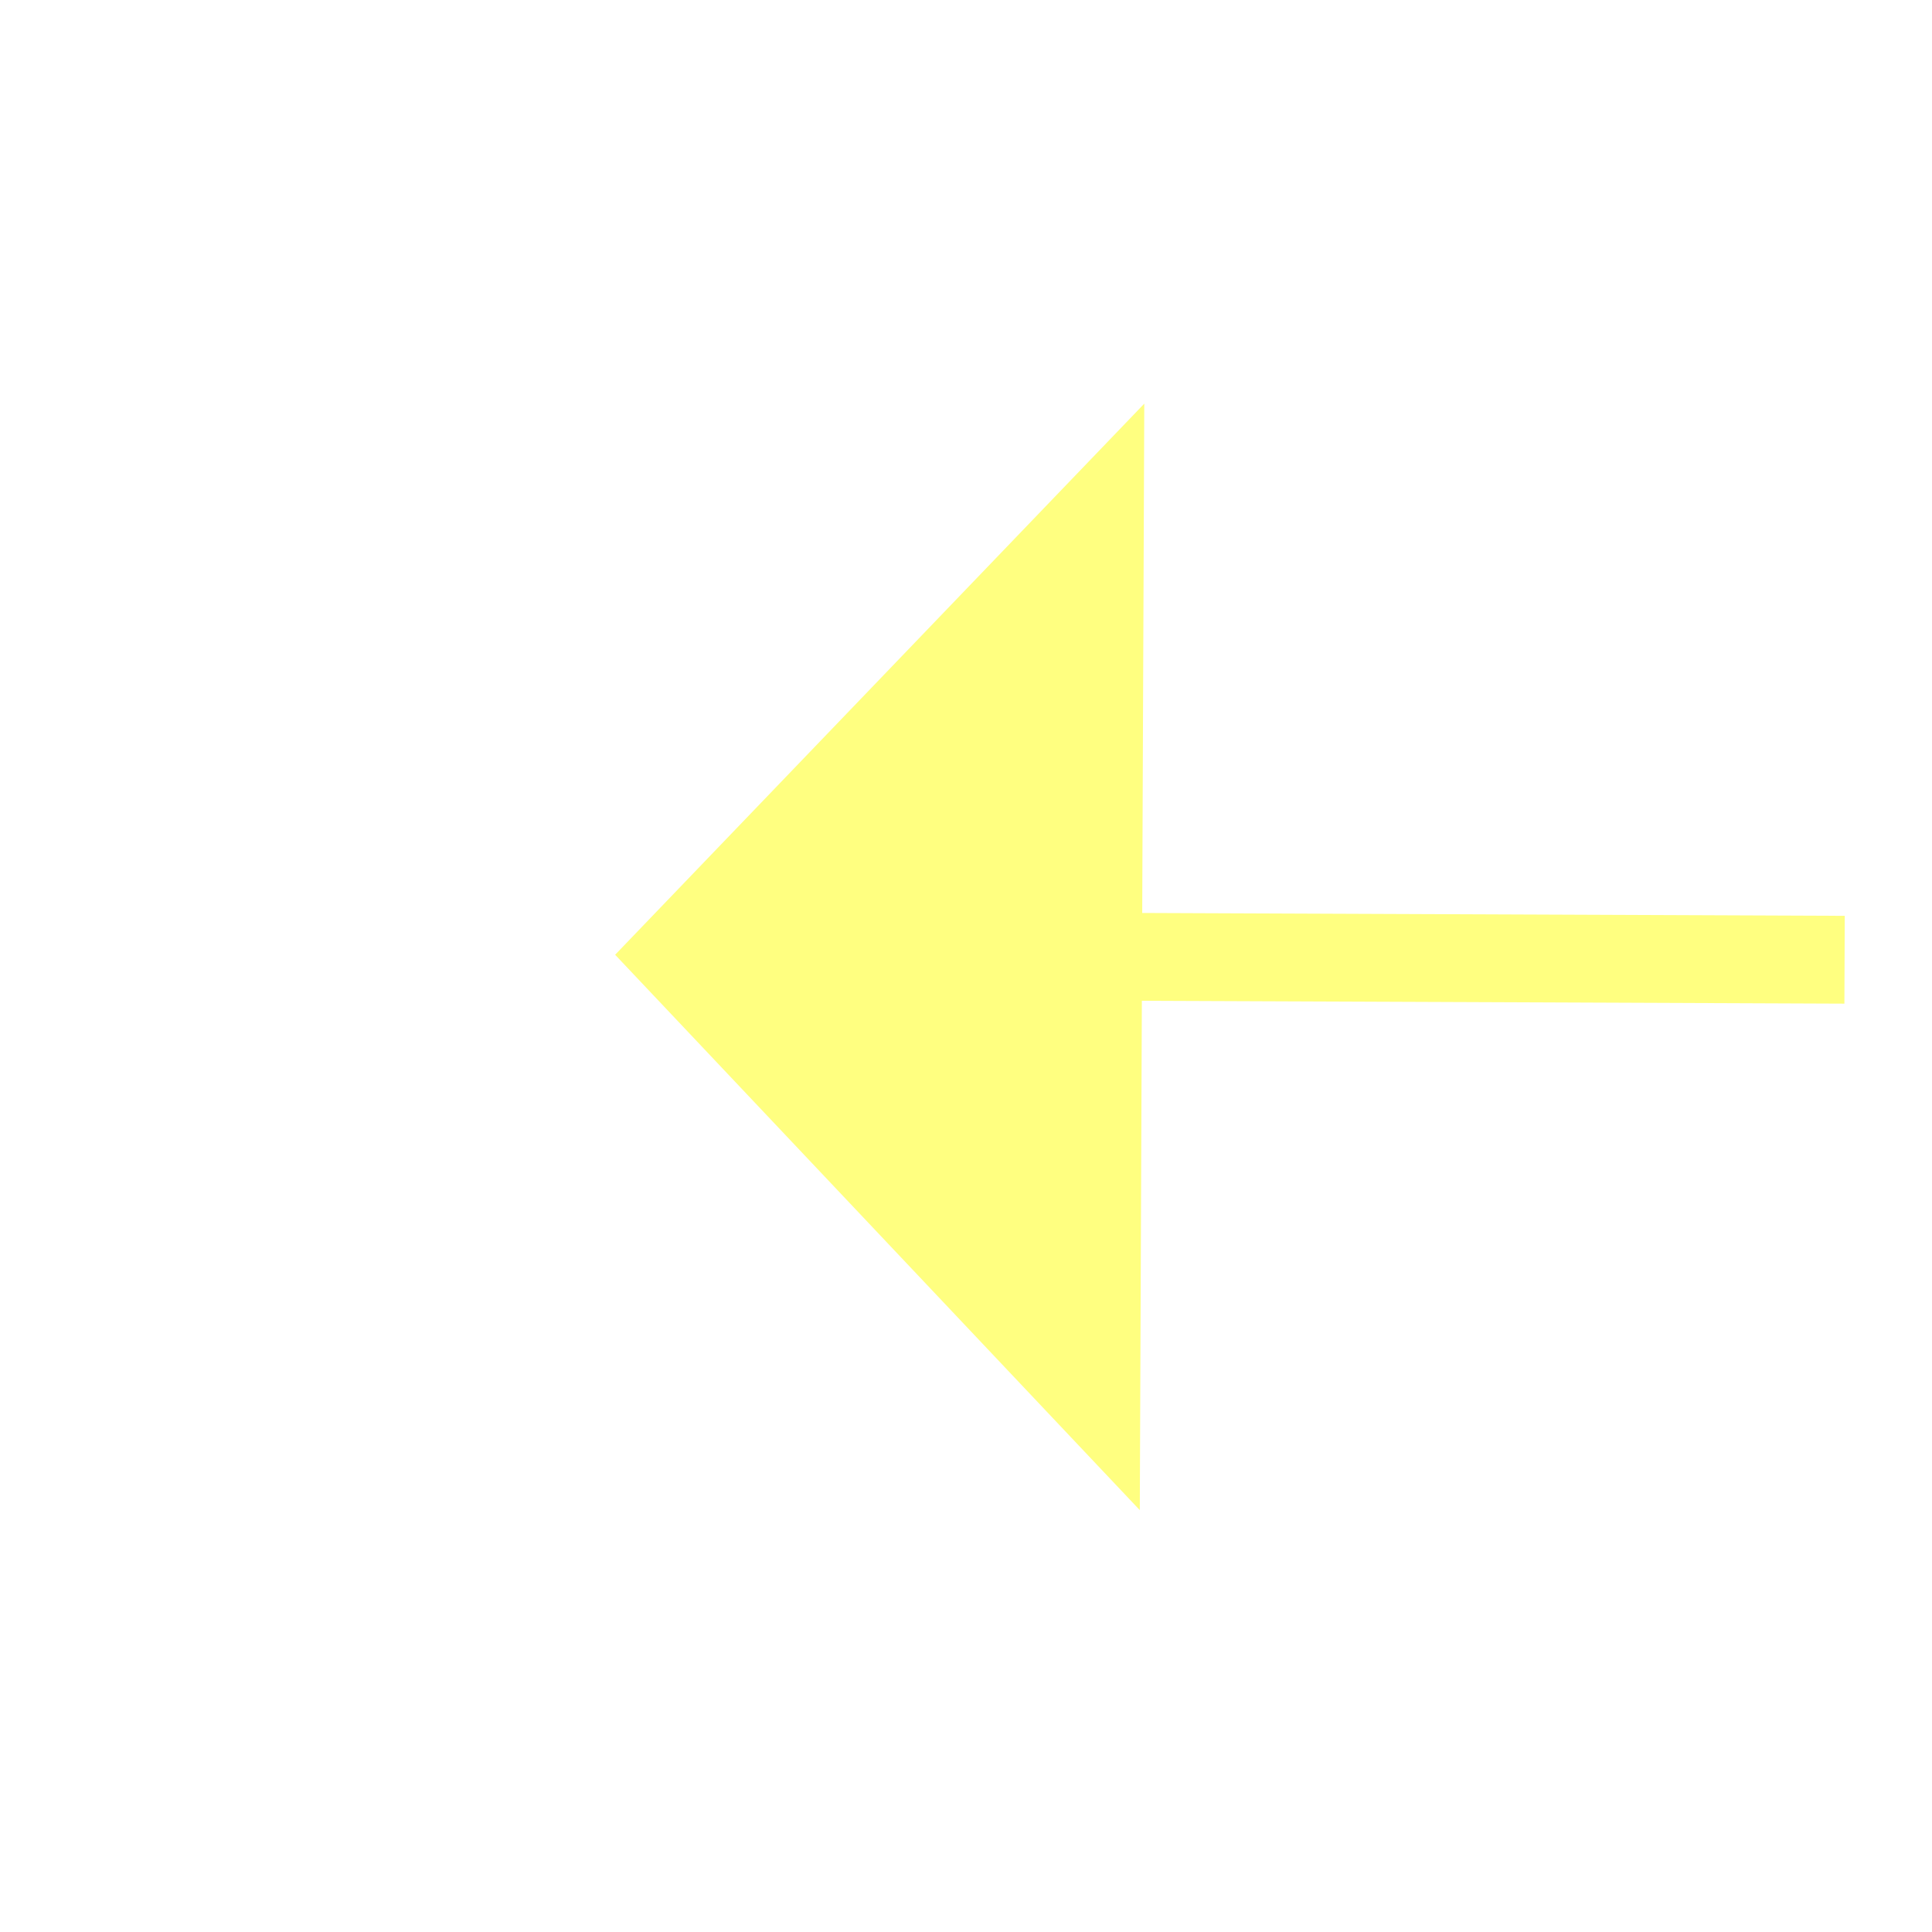
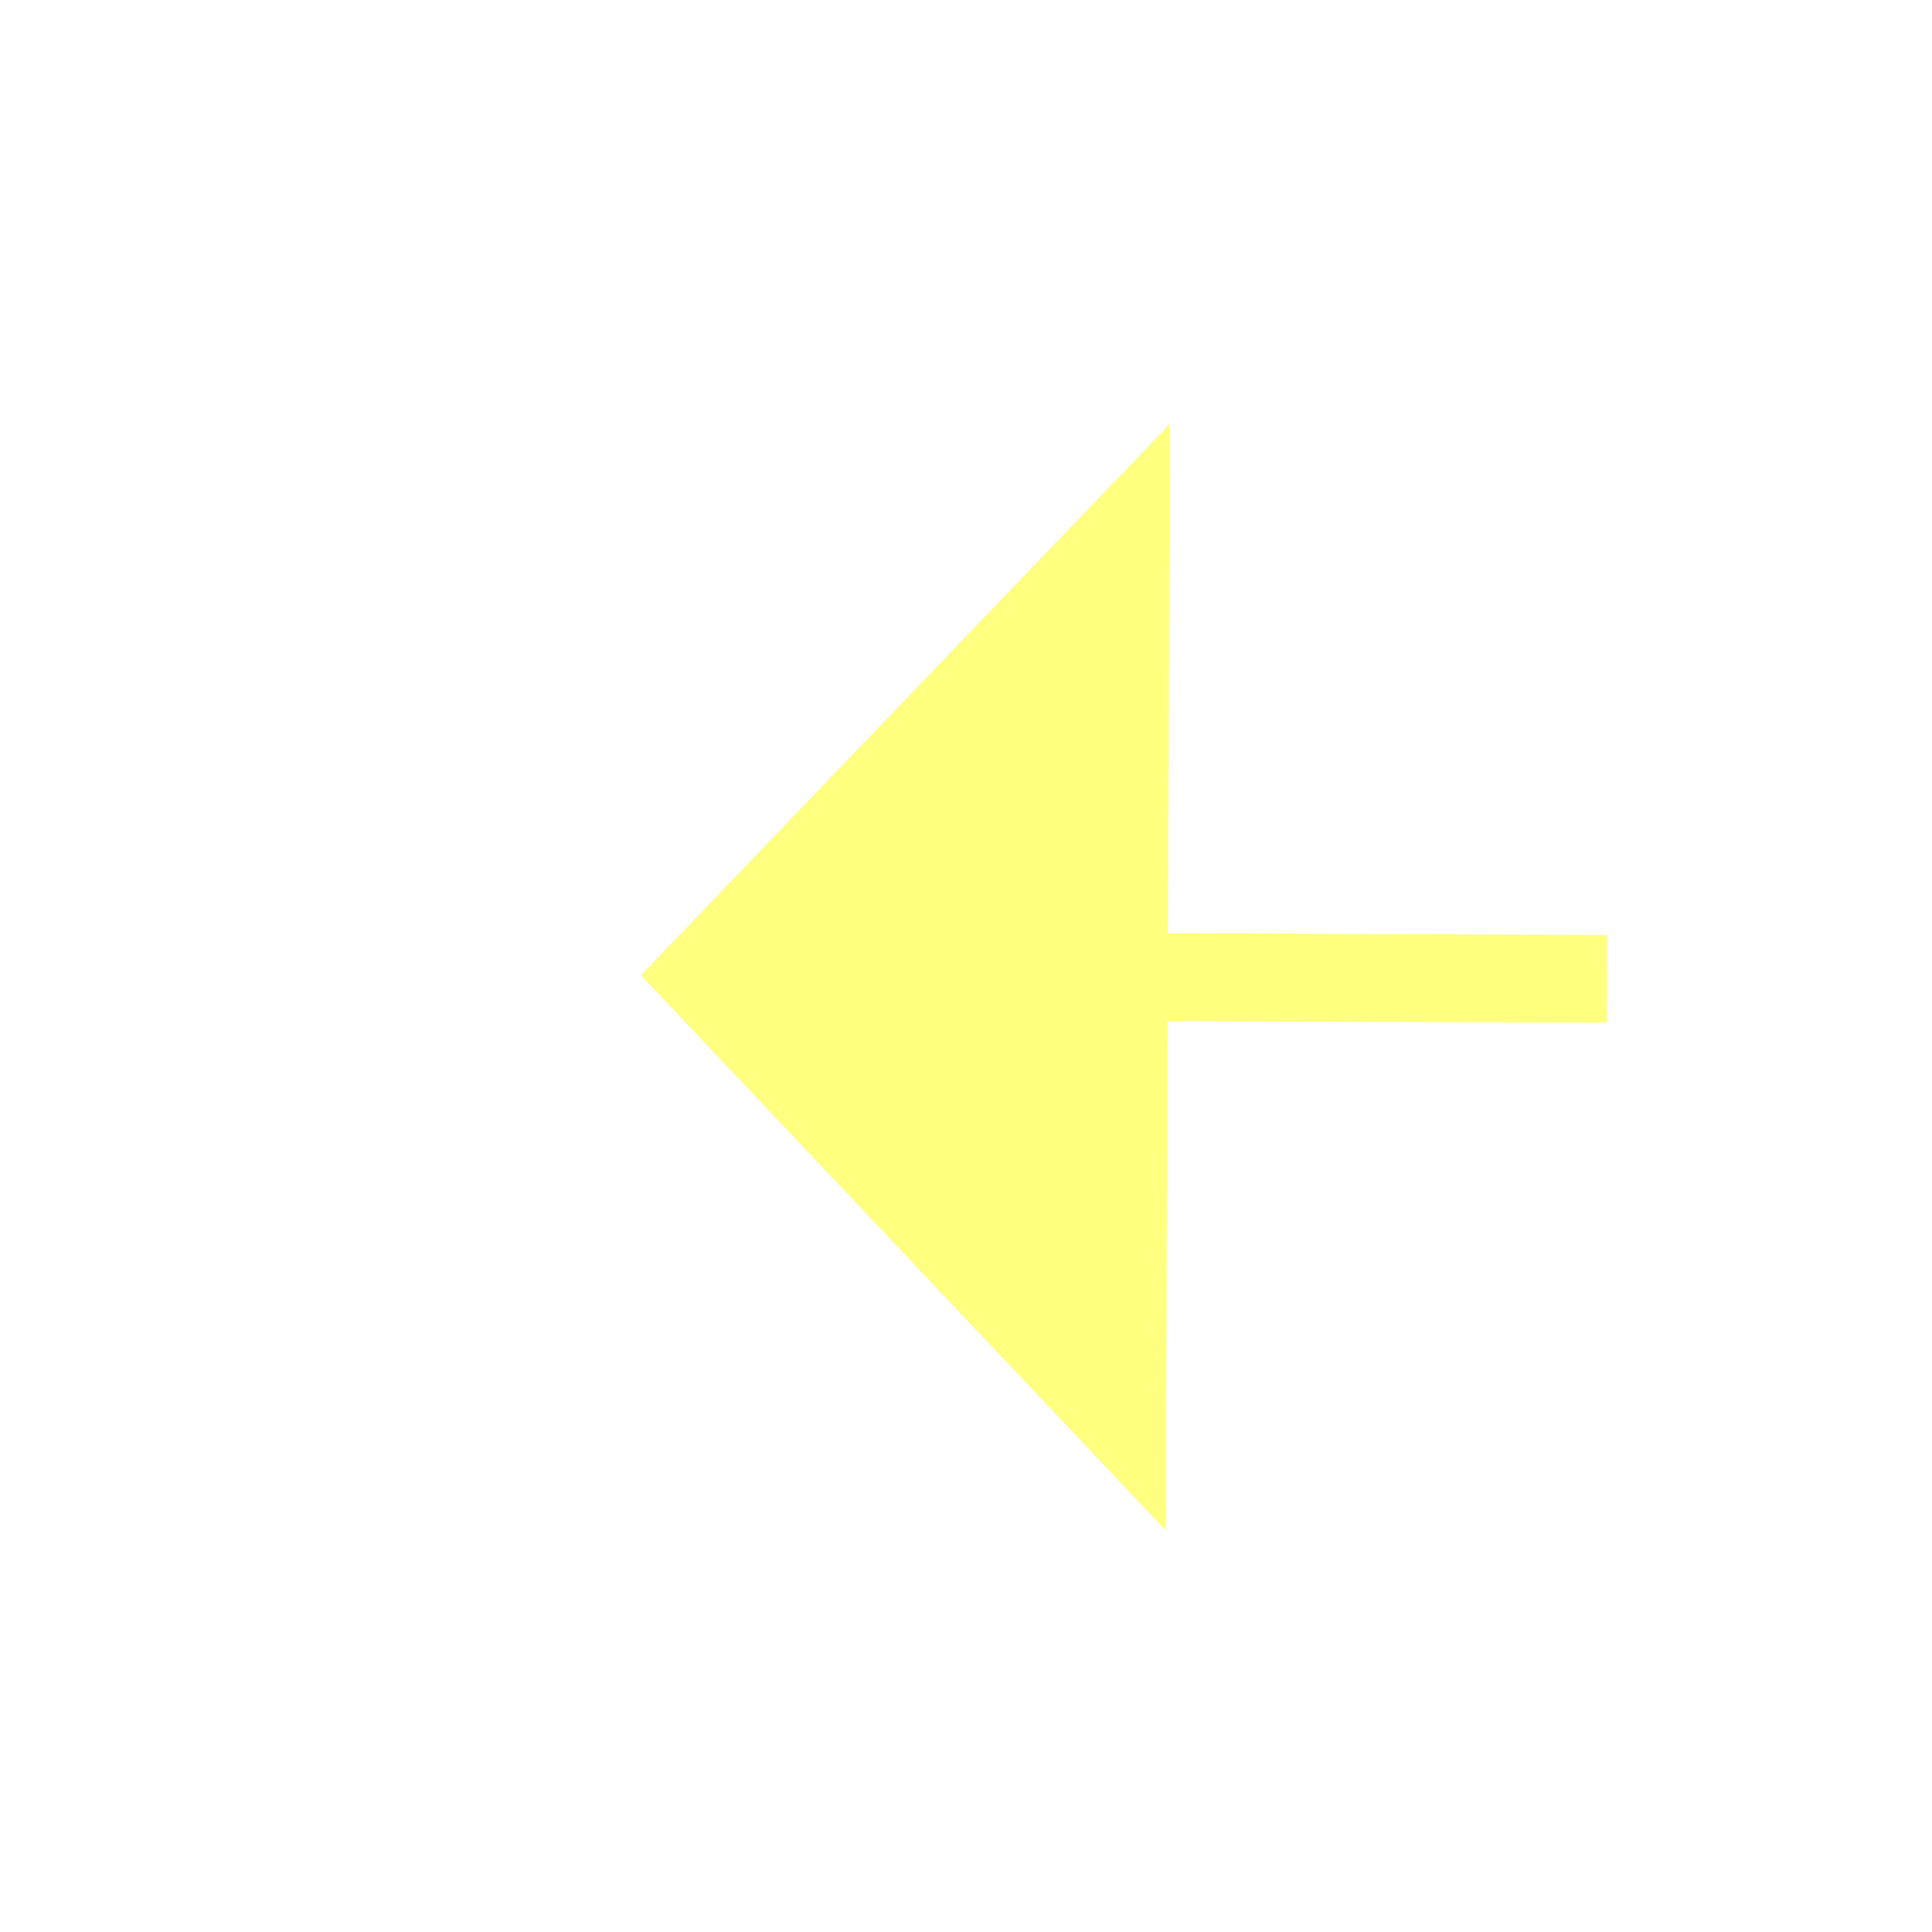
- <svg xmlns="http://www.w3.org/2000/svg" version="1.1" width="22px" height="22px" preserveAspectRatio="xMinYMid meet" viewBox="1008 7753  22 20">
-   <g transform="matrix(0.9998477 0.01745241 -0.01745241 0.9998477 135.6382 -16.60166 )">
-     <path d="M 1075 7768.8  L 1081 7762.5  L 1075 7756.2  L 1075 7768.8  Z " fill-rule="nonzero" fill="#ffff80" stroke="none" transform="matrix(-0.9999102 0.01340379 -0.01340379 -0.9999102 2199.953 15510.255 )" />
-     <path d="M 1015 7762.5  L 1076 7762.5  " stroke-width="1" stroke-dasharray="9,4" stroke="#ffff80" fill="none" transform="matrix(-0.9999102 0.01340379 -0.01340379 -0.9999102 2199.953 15510.255 )" />
+ <svg xmlns="http://www.w3.org/2000/svg" version="1.1" width="22px" height="22px" preserveAspectRatio="xMinYMid meet" viewBox="1006 7733  22 20">
+   <g transform="matrix(0.6946584 0.7193398 -0.7193398 0.6946584 5880.381 1632.692 )">
+     <path d="M 1073 7724.8  L 1079 7718.5  L 1073 7712.2  L 1073 7724.8  Z " fill-rule="nonzero" fill="#ffff80" stroke="none" transform="matrix(-0.6973035 0.716776 -0.716776 -0.6973035 7299.328 12354.473 )" />
+     <path d="M 1003 7718.5  L 1074 7718.5  " stroke-width="1" stroke-dasharray="9,4" stroke="#ffff80" fill="none" transform="matrix(-0.6973035 0.716776 -0.716776 -0.6973035 7299.328 12354.473 )" />
  </g>
</svg>
